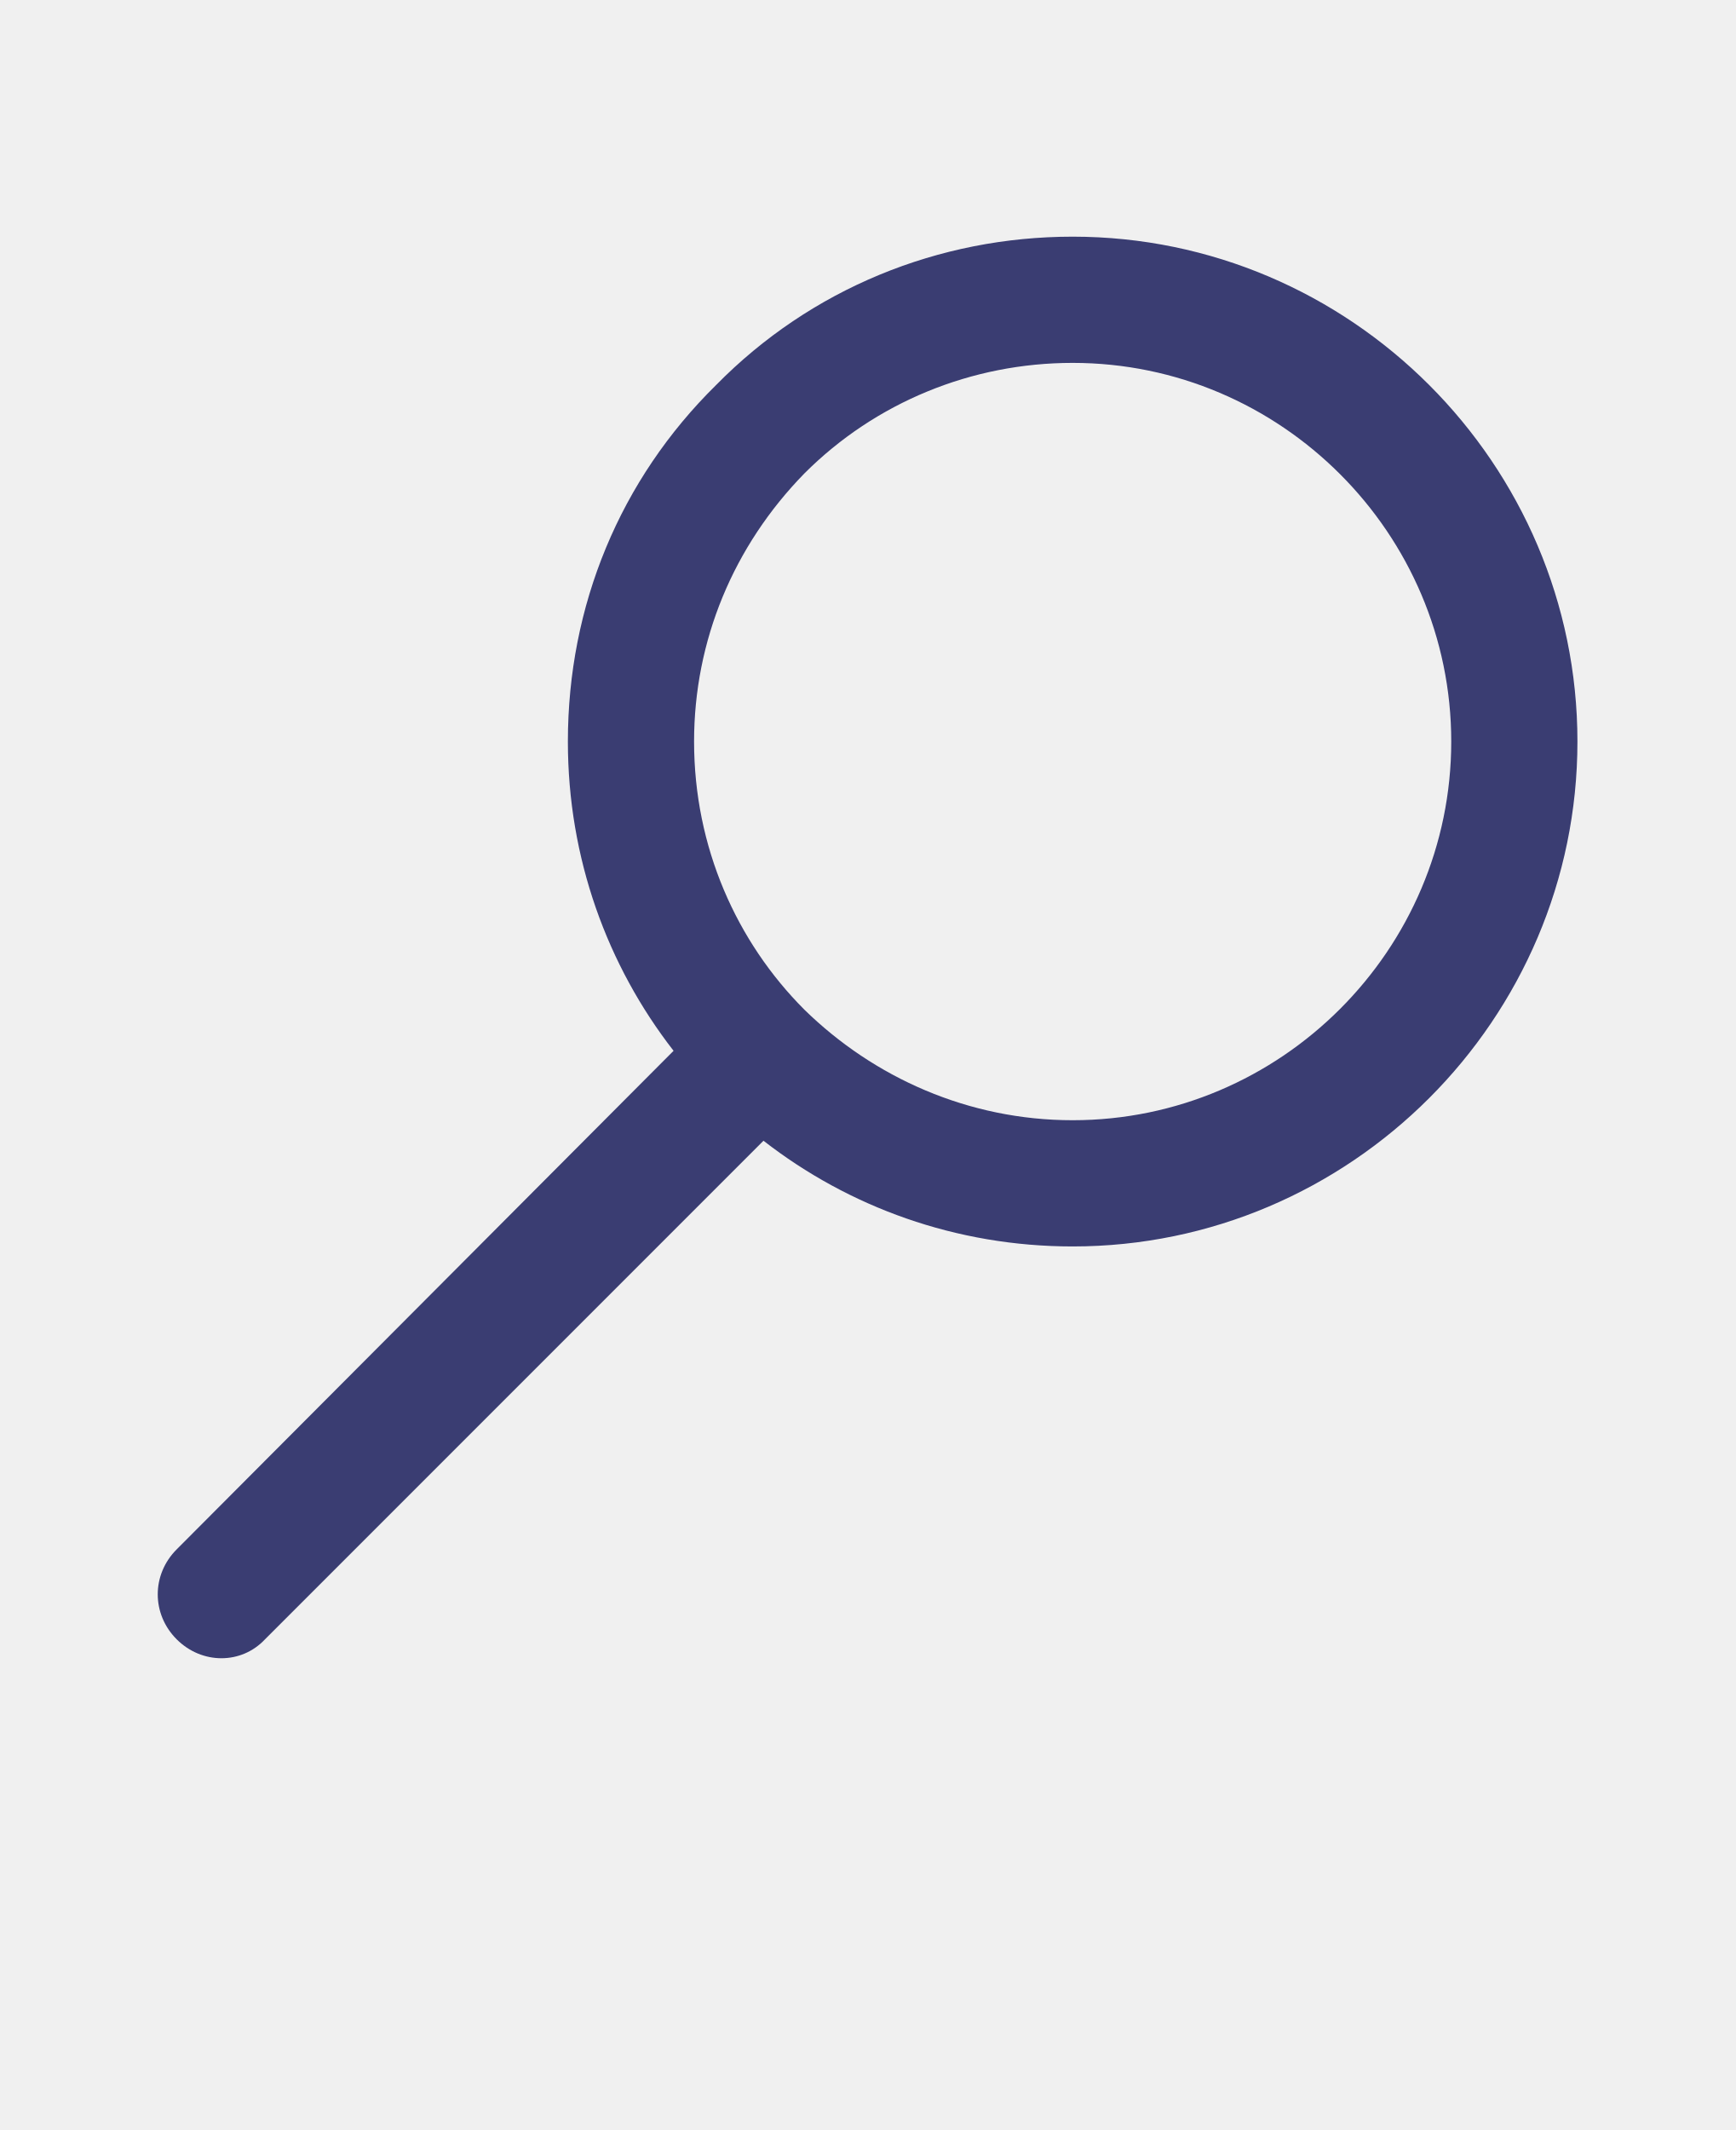
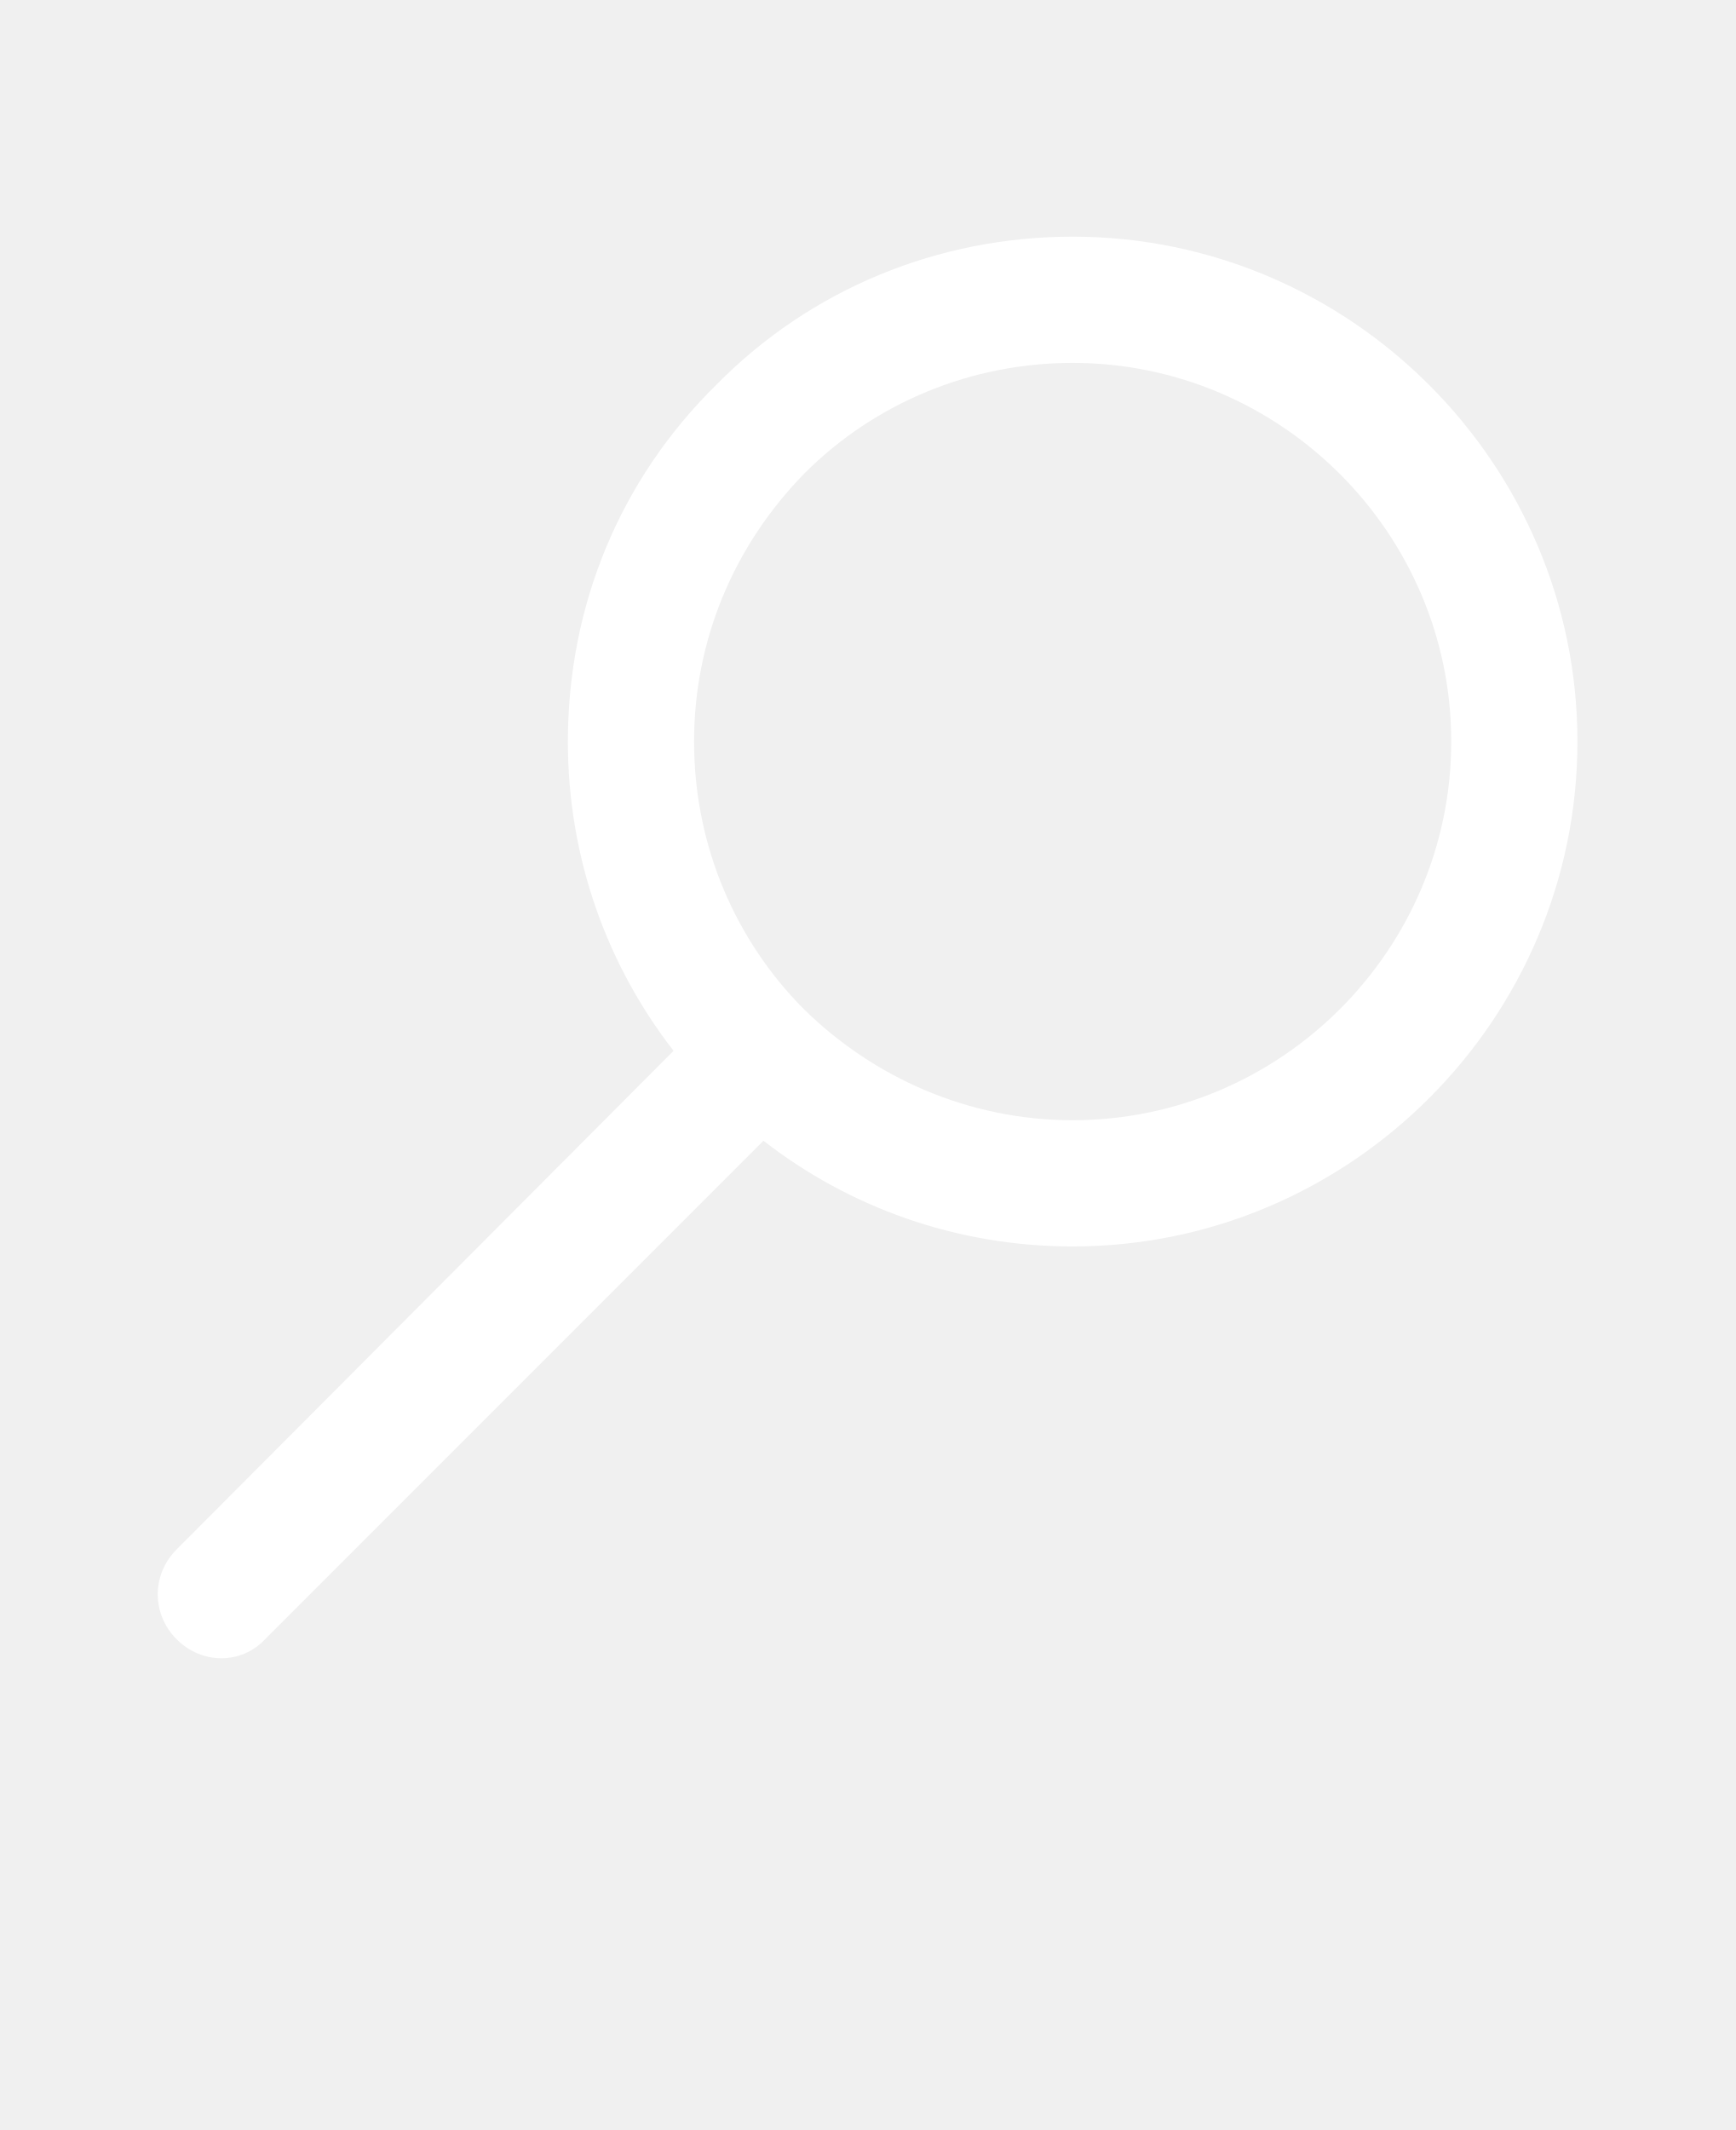
<svg xmlns="http://www.w3.org/2000/svg" version="1.1" id="Layer_1" x="0px" y="0px" viewBox="0 0 110 135" style="enable-background:new 0 0 110 135;" xml:space="preserve">
  <style type="text/css">
- 	.st0{fill:#3A3D72;}
+ 	.st0{fill:#FFFFFF;}
</style>
-   <path class="st0" d="M68,15c-8.5,0-16.6,3.3-22.6,9.4c-6.1,6-9.4,14-9.4,22.6c0,7.4,2.5,14.2,6.7,19.6L11.2,98.2  c-1.6,1.6-1.6,4.1,0,5.7c1.6,1.6,4.1,1.6,5.6,0l31.6-31.6C53.8,76.5,60.6,79,68,79c8.8,0,16.8-3.6,22.6-9.4  c5.8-5.8,9.4-13.8,9.4-22.6C100,29.4,85.6,15,68,15L68,15z M68,71c-6.6,0-12.6-2.7-17-7c-4.3-4.3-7-10.3-7-17c0-6.4,2.5-12.4,7-17  c4.5-4.5,10.6-7,17-7c13.2,0,24,10.8,24,24S81.2,71,68,71z" />
+   <path class="st0" d="M68,15c-8.5,0-16.6,3.3-22.6,9.4c-6.1,6-9.4,14-9.4,22.6c0,7.4,2.5,14.2,6.7,19.6L11.2,98.2  c-1.6,1.6-1.6,4.1,0,5.7s4.1,1.6,5.6,0l31.6-31.6C53.8,76.5,60.6,79,68,79c8.8,0,16.8-3.6,22.6-9.4c5.8-5.8,9.4-13.8,9.4-22.6  C100,29.4,85.6,15,68,15L68,15z M68,71c-6.6,0-12.6-2.7-17-7c-4.3-4.3-7-10.3-7-17c0-6.4,2.5-12.4,7-17c4.5-4.5,10.6-7,17-7  c13.2,0,24,10.8,24,24S81.2,71,68,71z" />
</svg>
